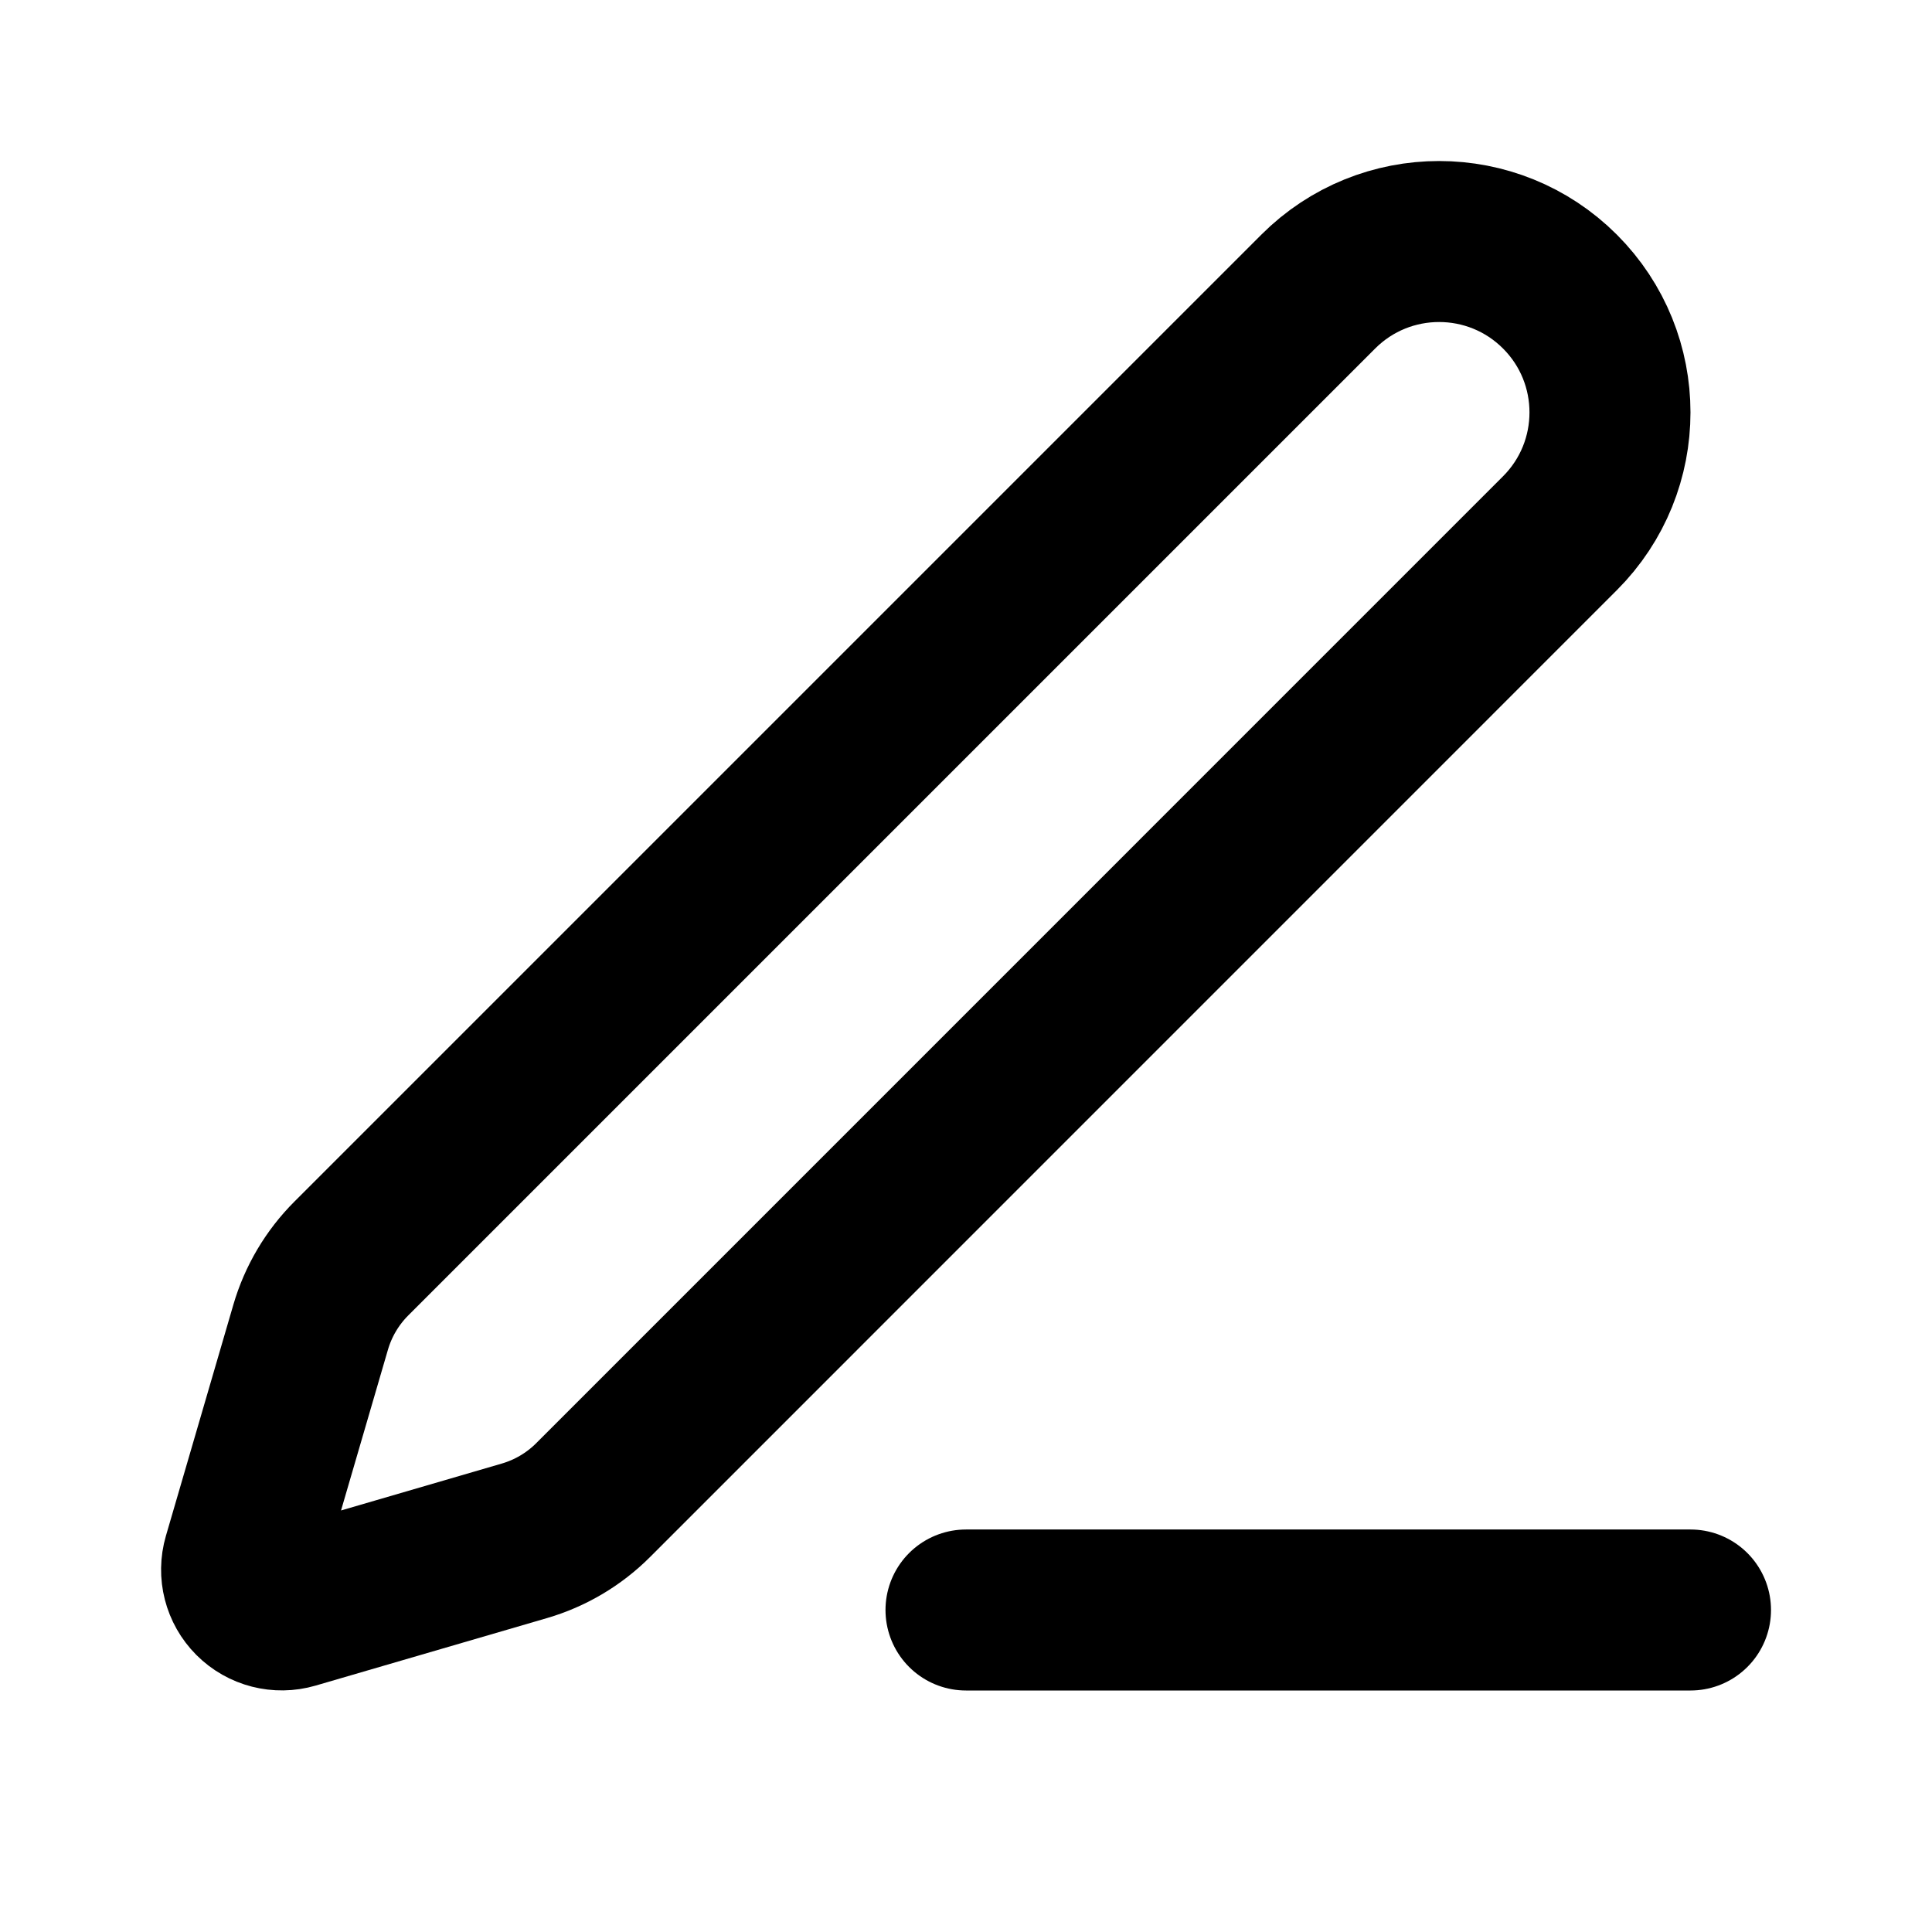
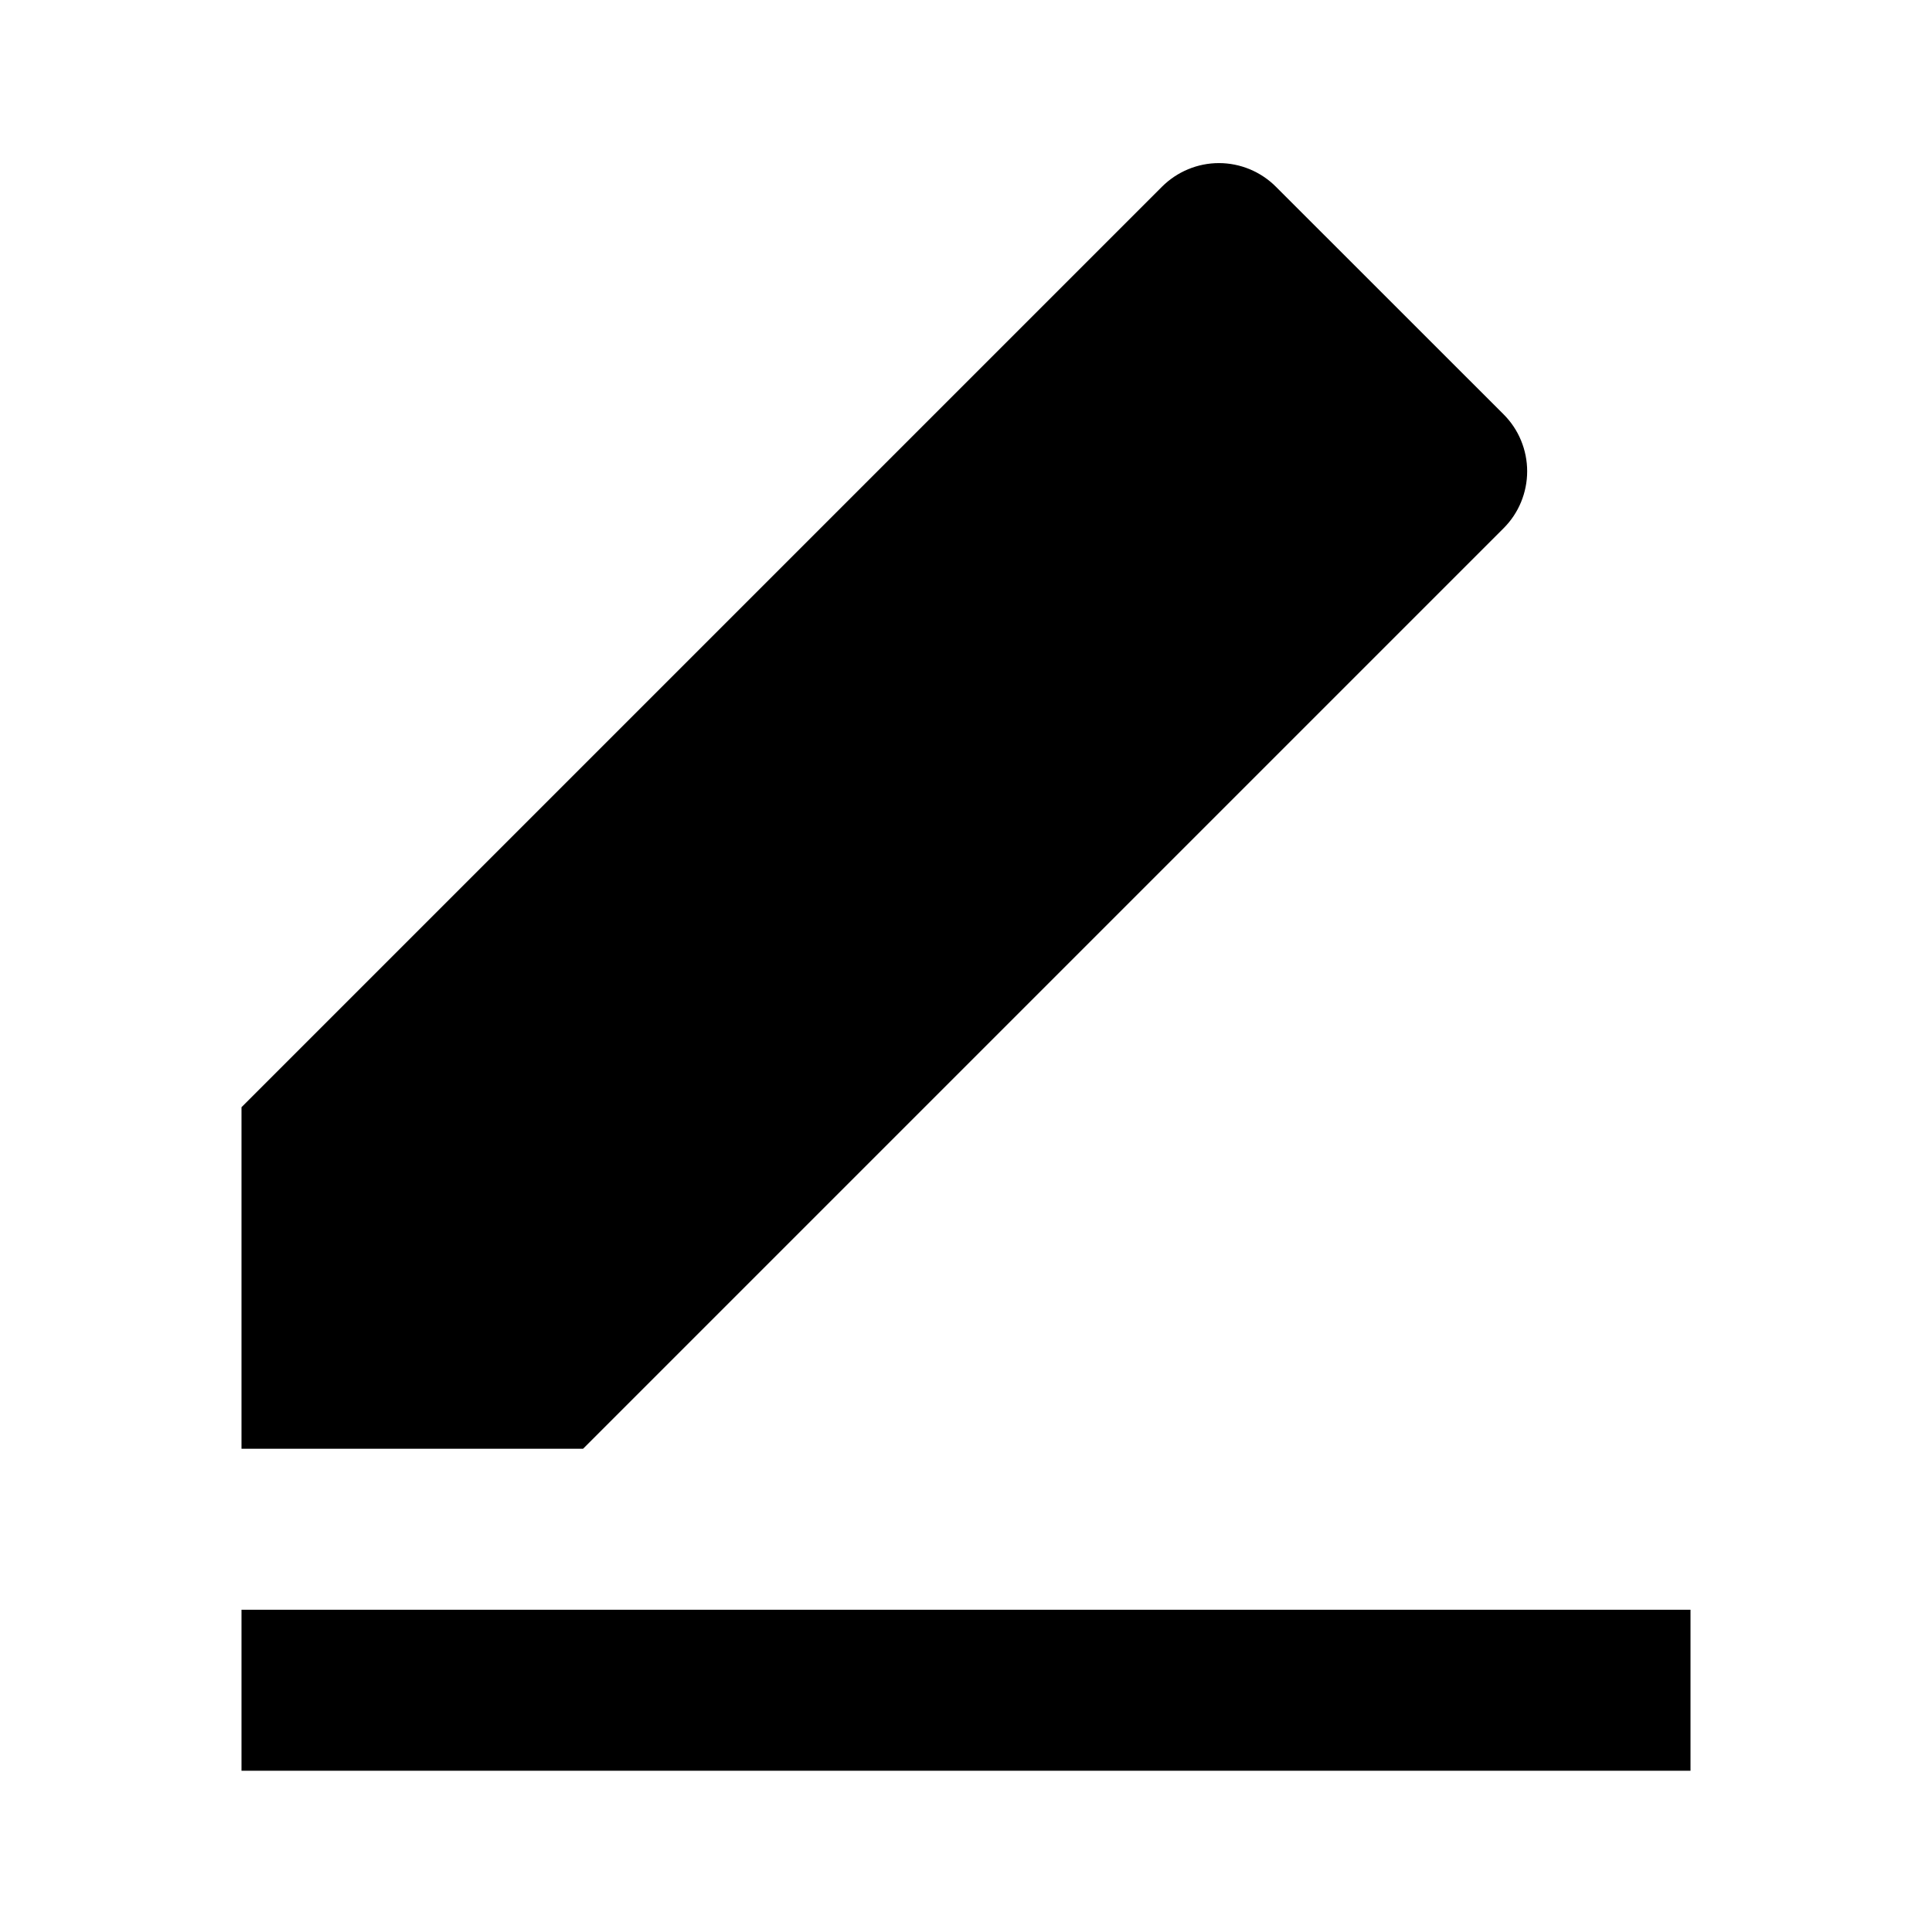
- <svg xmlns="http://www.w3.org/2000/svg" width="24" height="24" viewBox="0 0 24 24" fill="none" stroke="currentColor" stroke-width="2" stroke-linecap="round" stroke-linejoin="round">
-   <path d="M12 20h9" />
-   <path d="M16.376 3.622a1 1 0 0 1 3.002 3.002L7.368 18.635a2 2 0 0 1-.855.506l-2.872.838a.5.5 0 0 1-.62-.62l.838-2.872a2 2 0 0 1 .506-.854z" />
+ <svg xmlns="http://www.w3.org/2000/svg" width="24" height="24" viewBox="0 0 24 24" fill="none">
+   <path d="M7.243 17.997H3V13.754L14.435 2.319C14.623 2.132 14.877 2.026 15.142 2.026C15.407 2.026 15.662 2.132 15.849 2.319L18.678 5.147C18.771 5.24 18.845 5.35 18.895 5.472C18.945 5.593 18.971 5.723 18.971 5.854C18.971 5.986 18.945 6.116 18.895 6.237C18.845 6.359 18.771 6.469 18.678 6.562L7.243 17.997ZM3 19.997H21V21.997H3V19.997Z" fill="currentColor" />
</svg>
